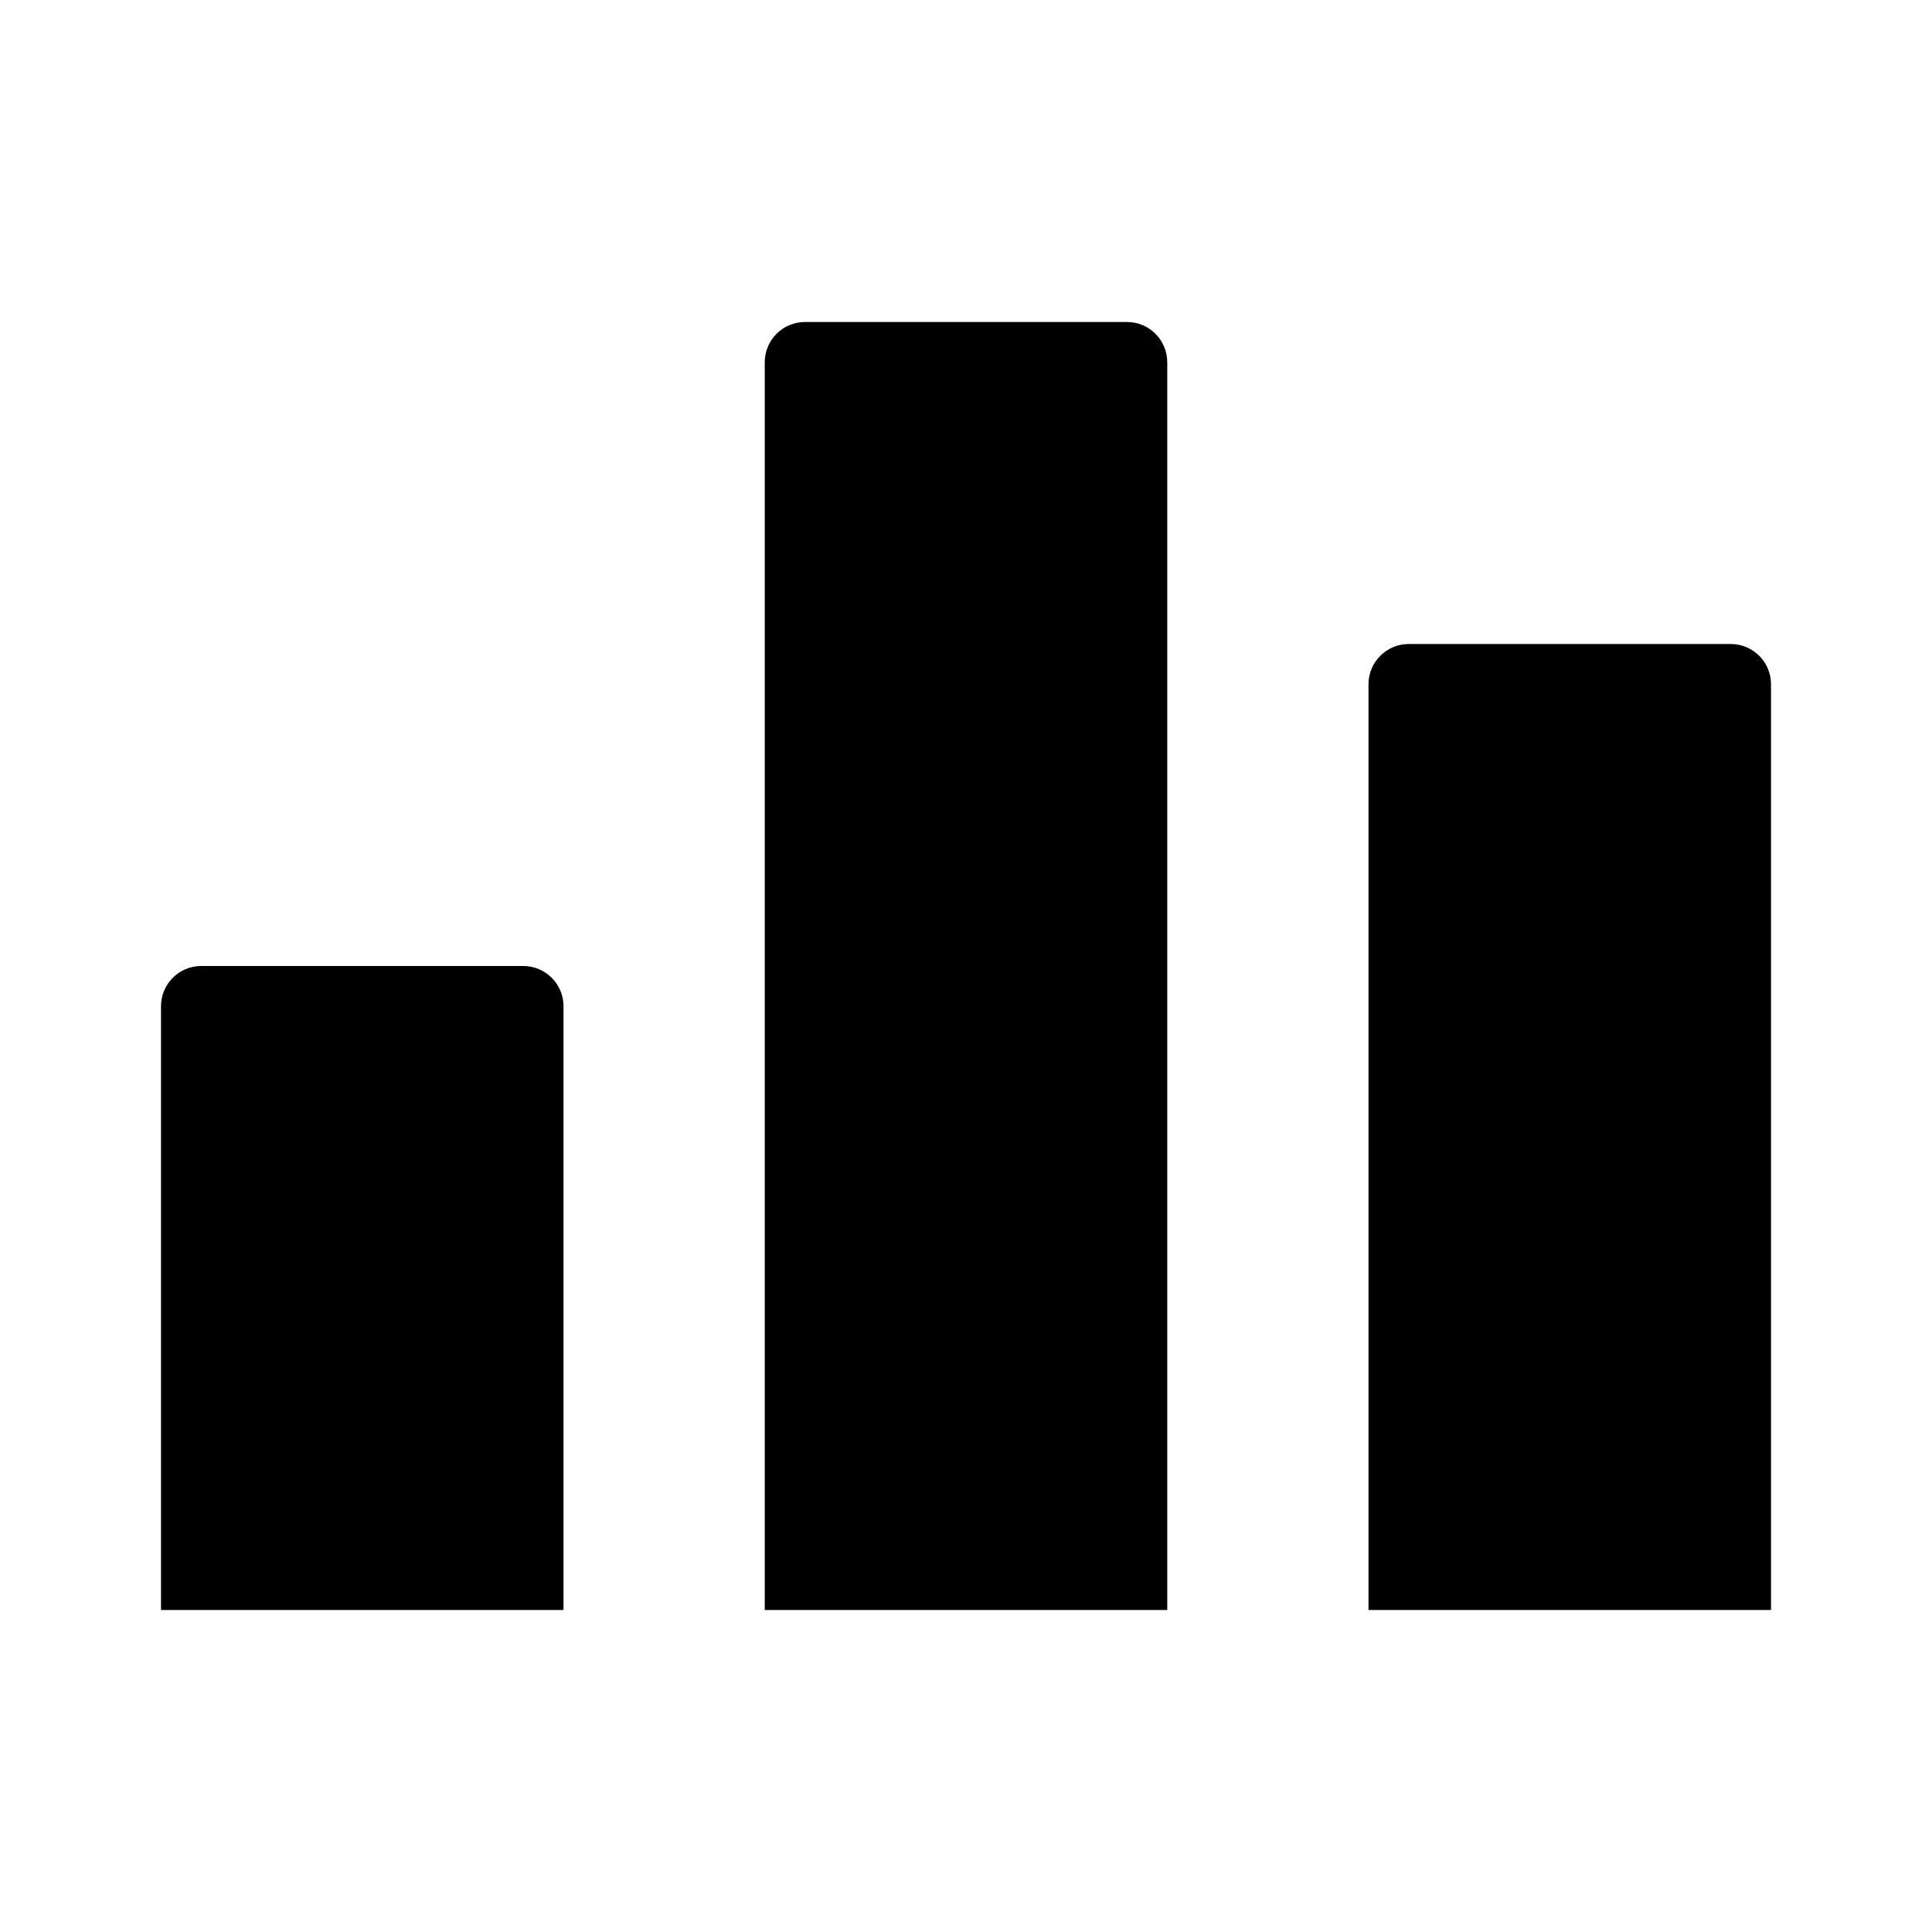
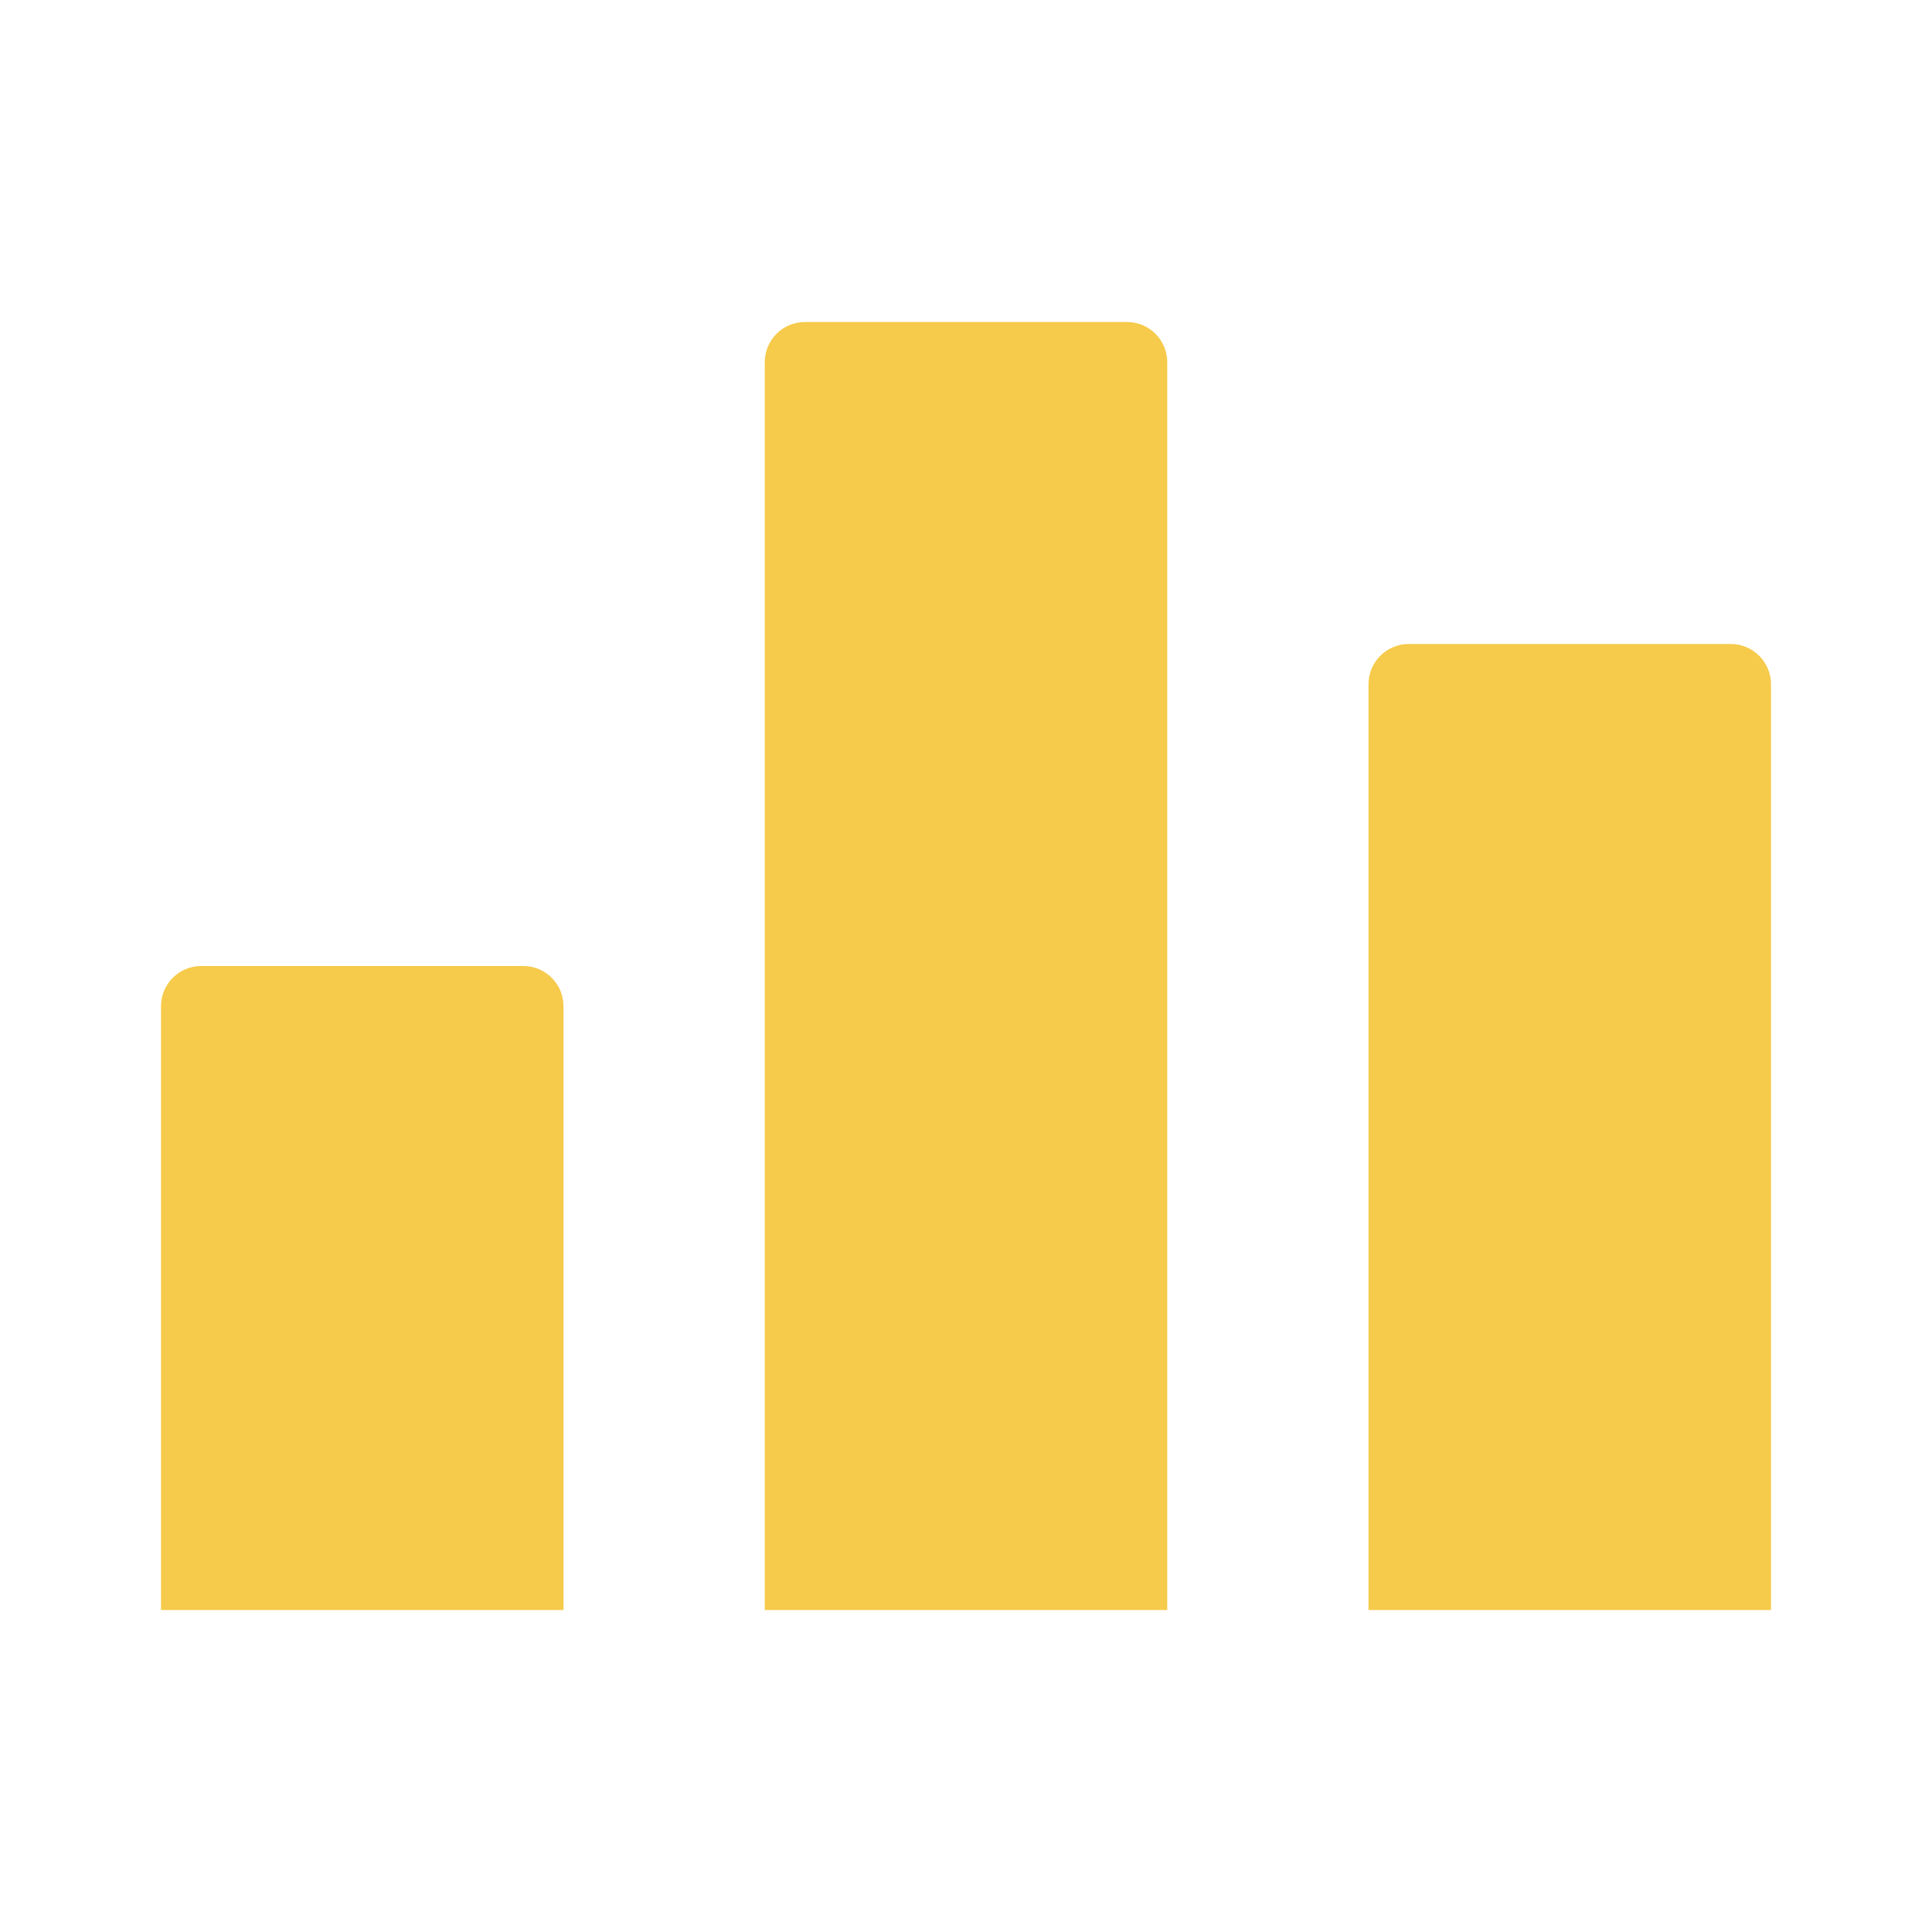
- <svg xmlns="http://www.w3.org/2000/svg" fill="#000000" width="800px" height="800px" viewBox="0 0 24 24">
+ <svg xmlns="http://www.w3.org/2000/svg" fill="#f6ca4a" width="800px" height="800px" viewBox="0 0 24 24">
  <path d="M6.5,12h-4a.5.5,0,0,0-.5.5V20H7V12.5A.5.5,0,0,0,6.5,12Z" />
  <path d="M14,4H10a.5.5,0,0,0-.5.5V20h5V4.5A.5.5,0,0,0,14,4Z" />
  <path d="M21.5,8h-4a.5.5,0,0,0-.5.5V20h5V8.5A.5.5,0,0,0,21.5,8Z" />
</svg>
